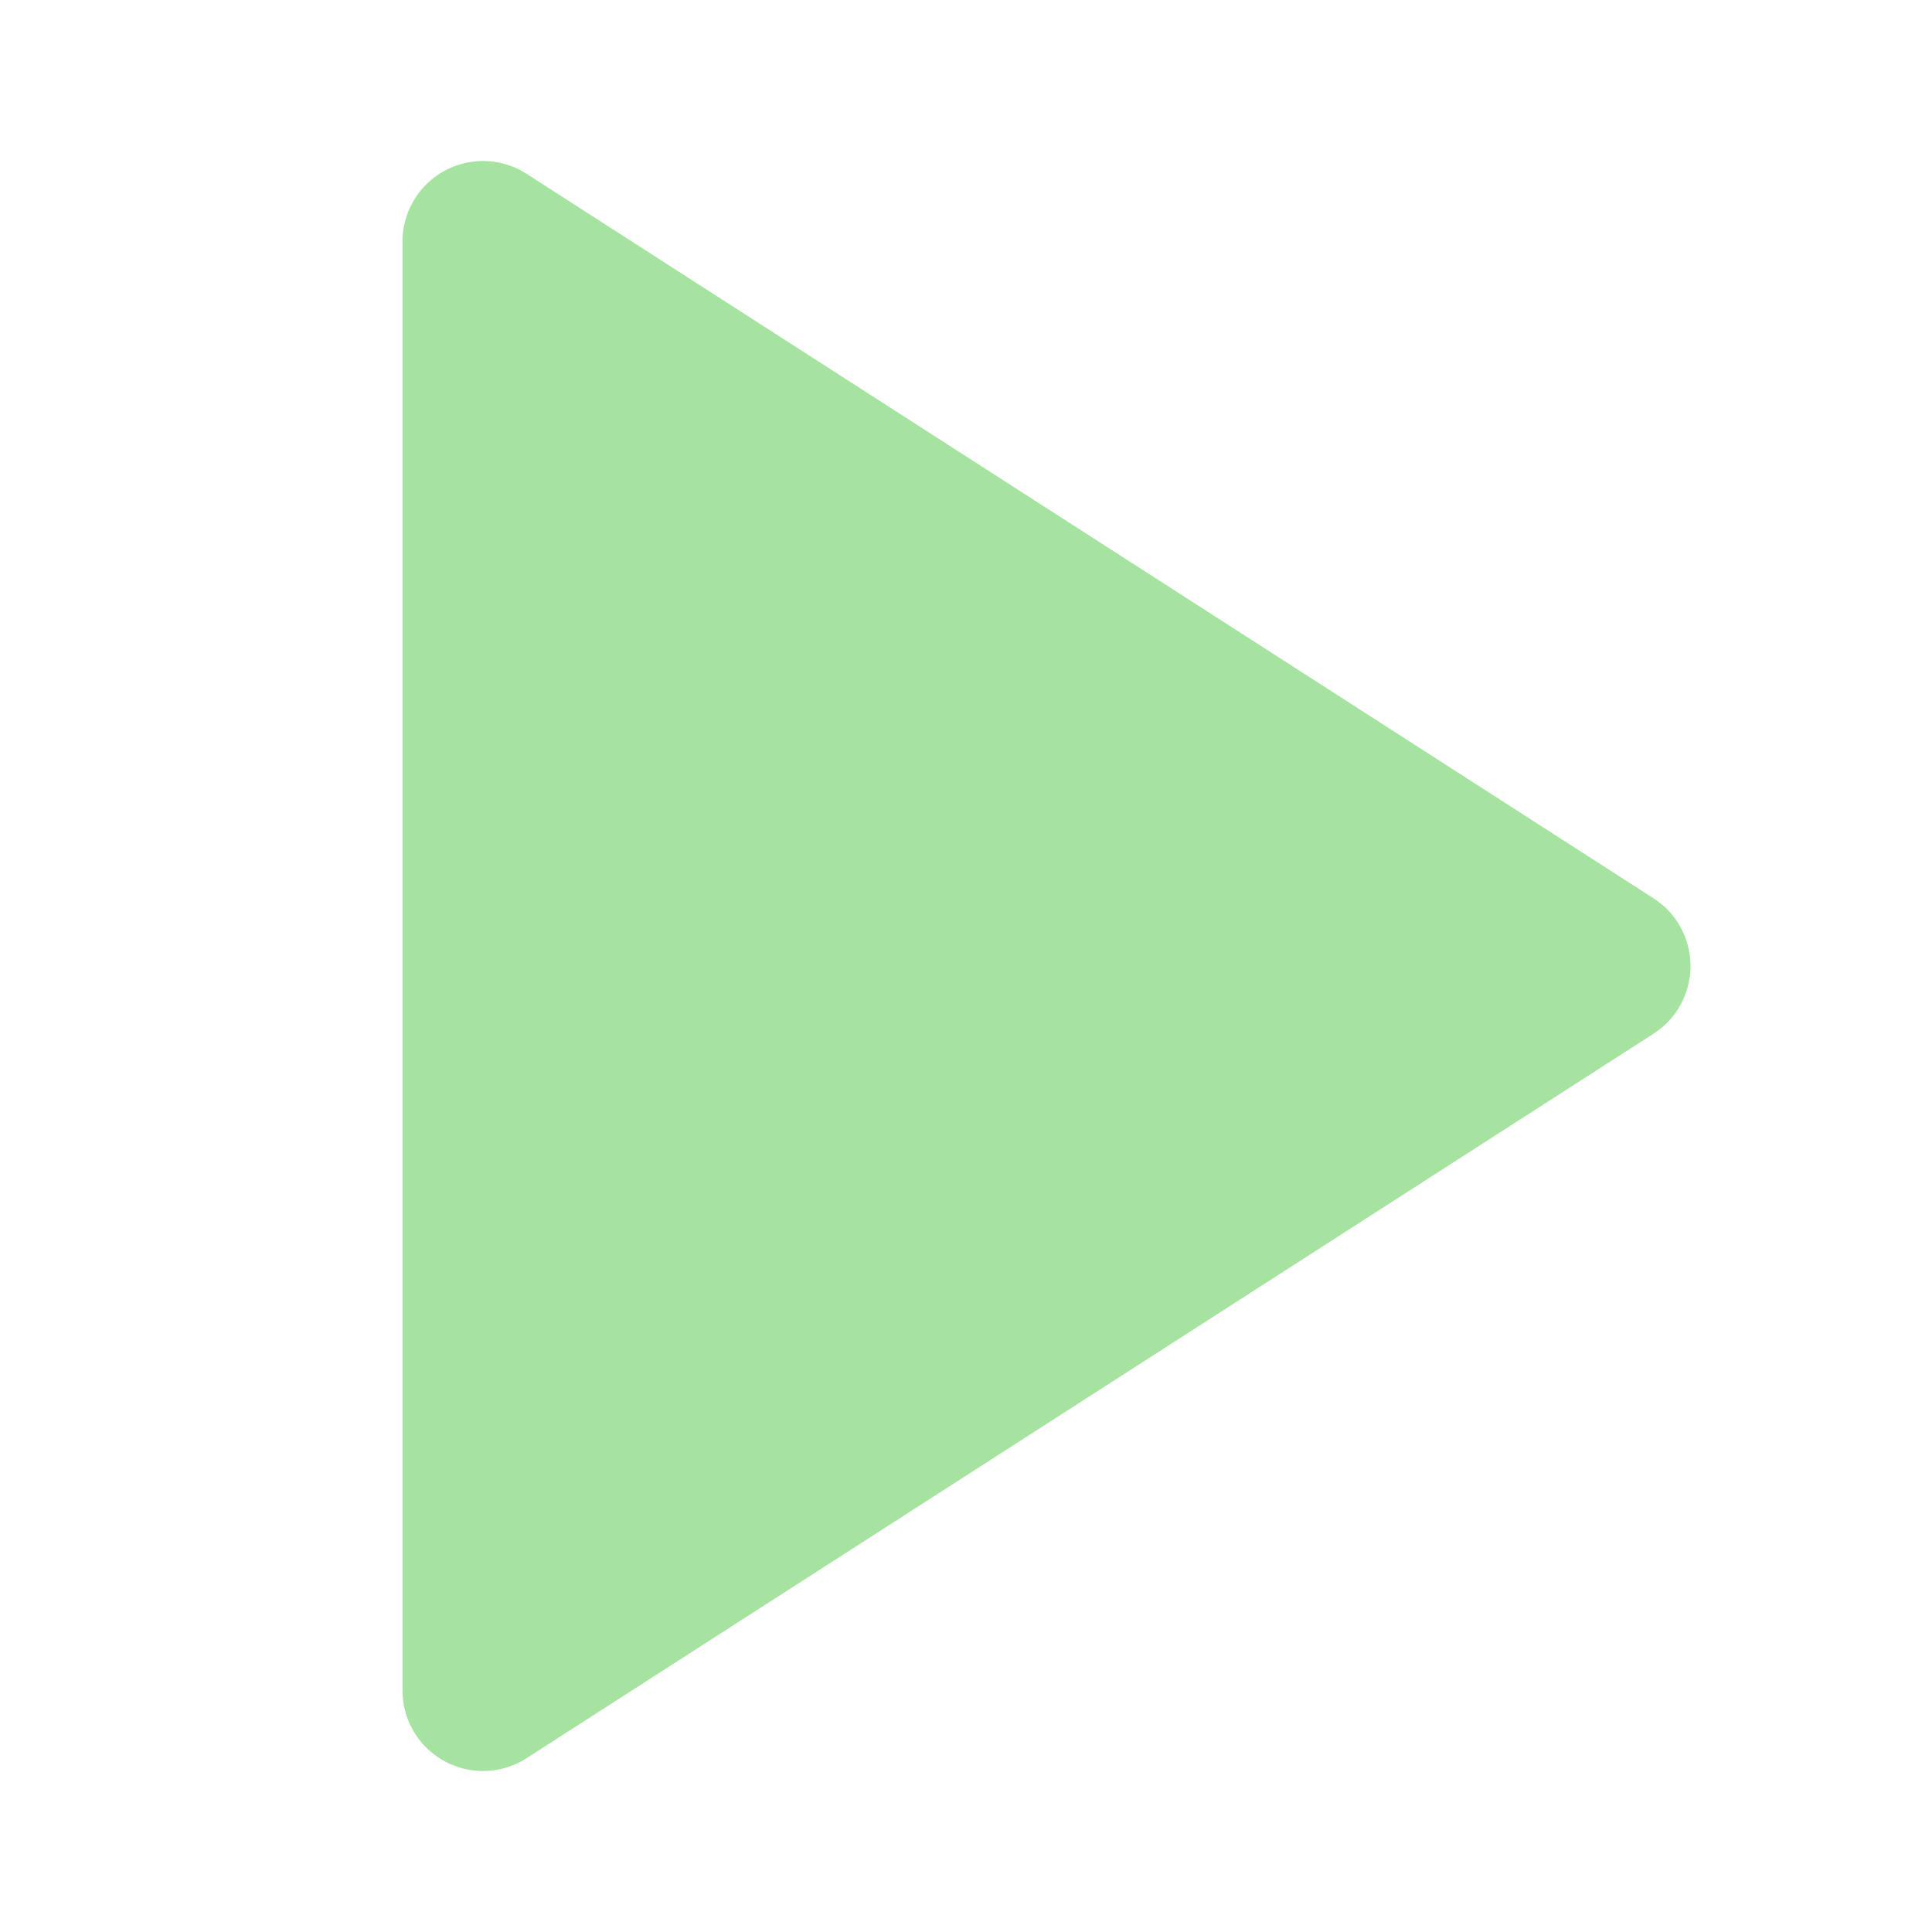
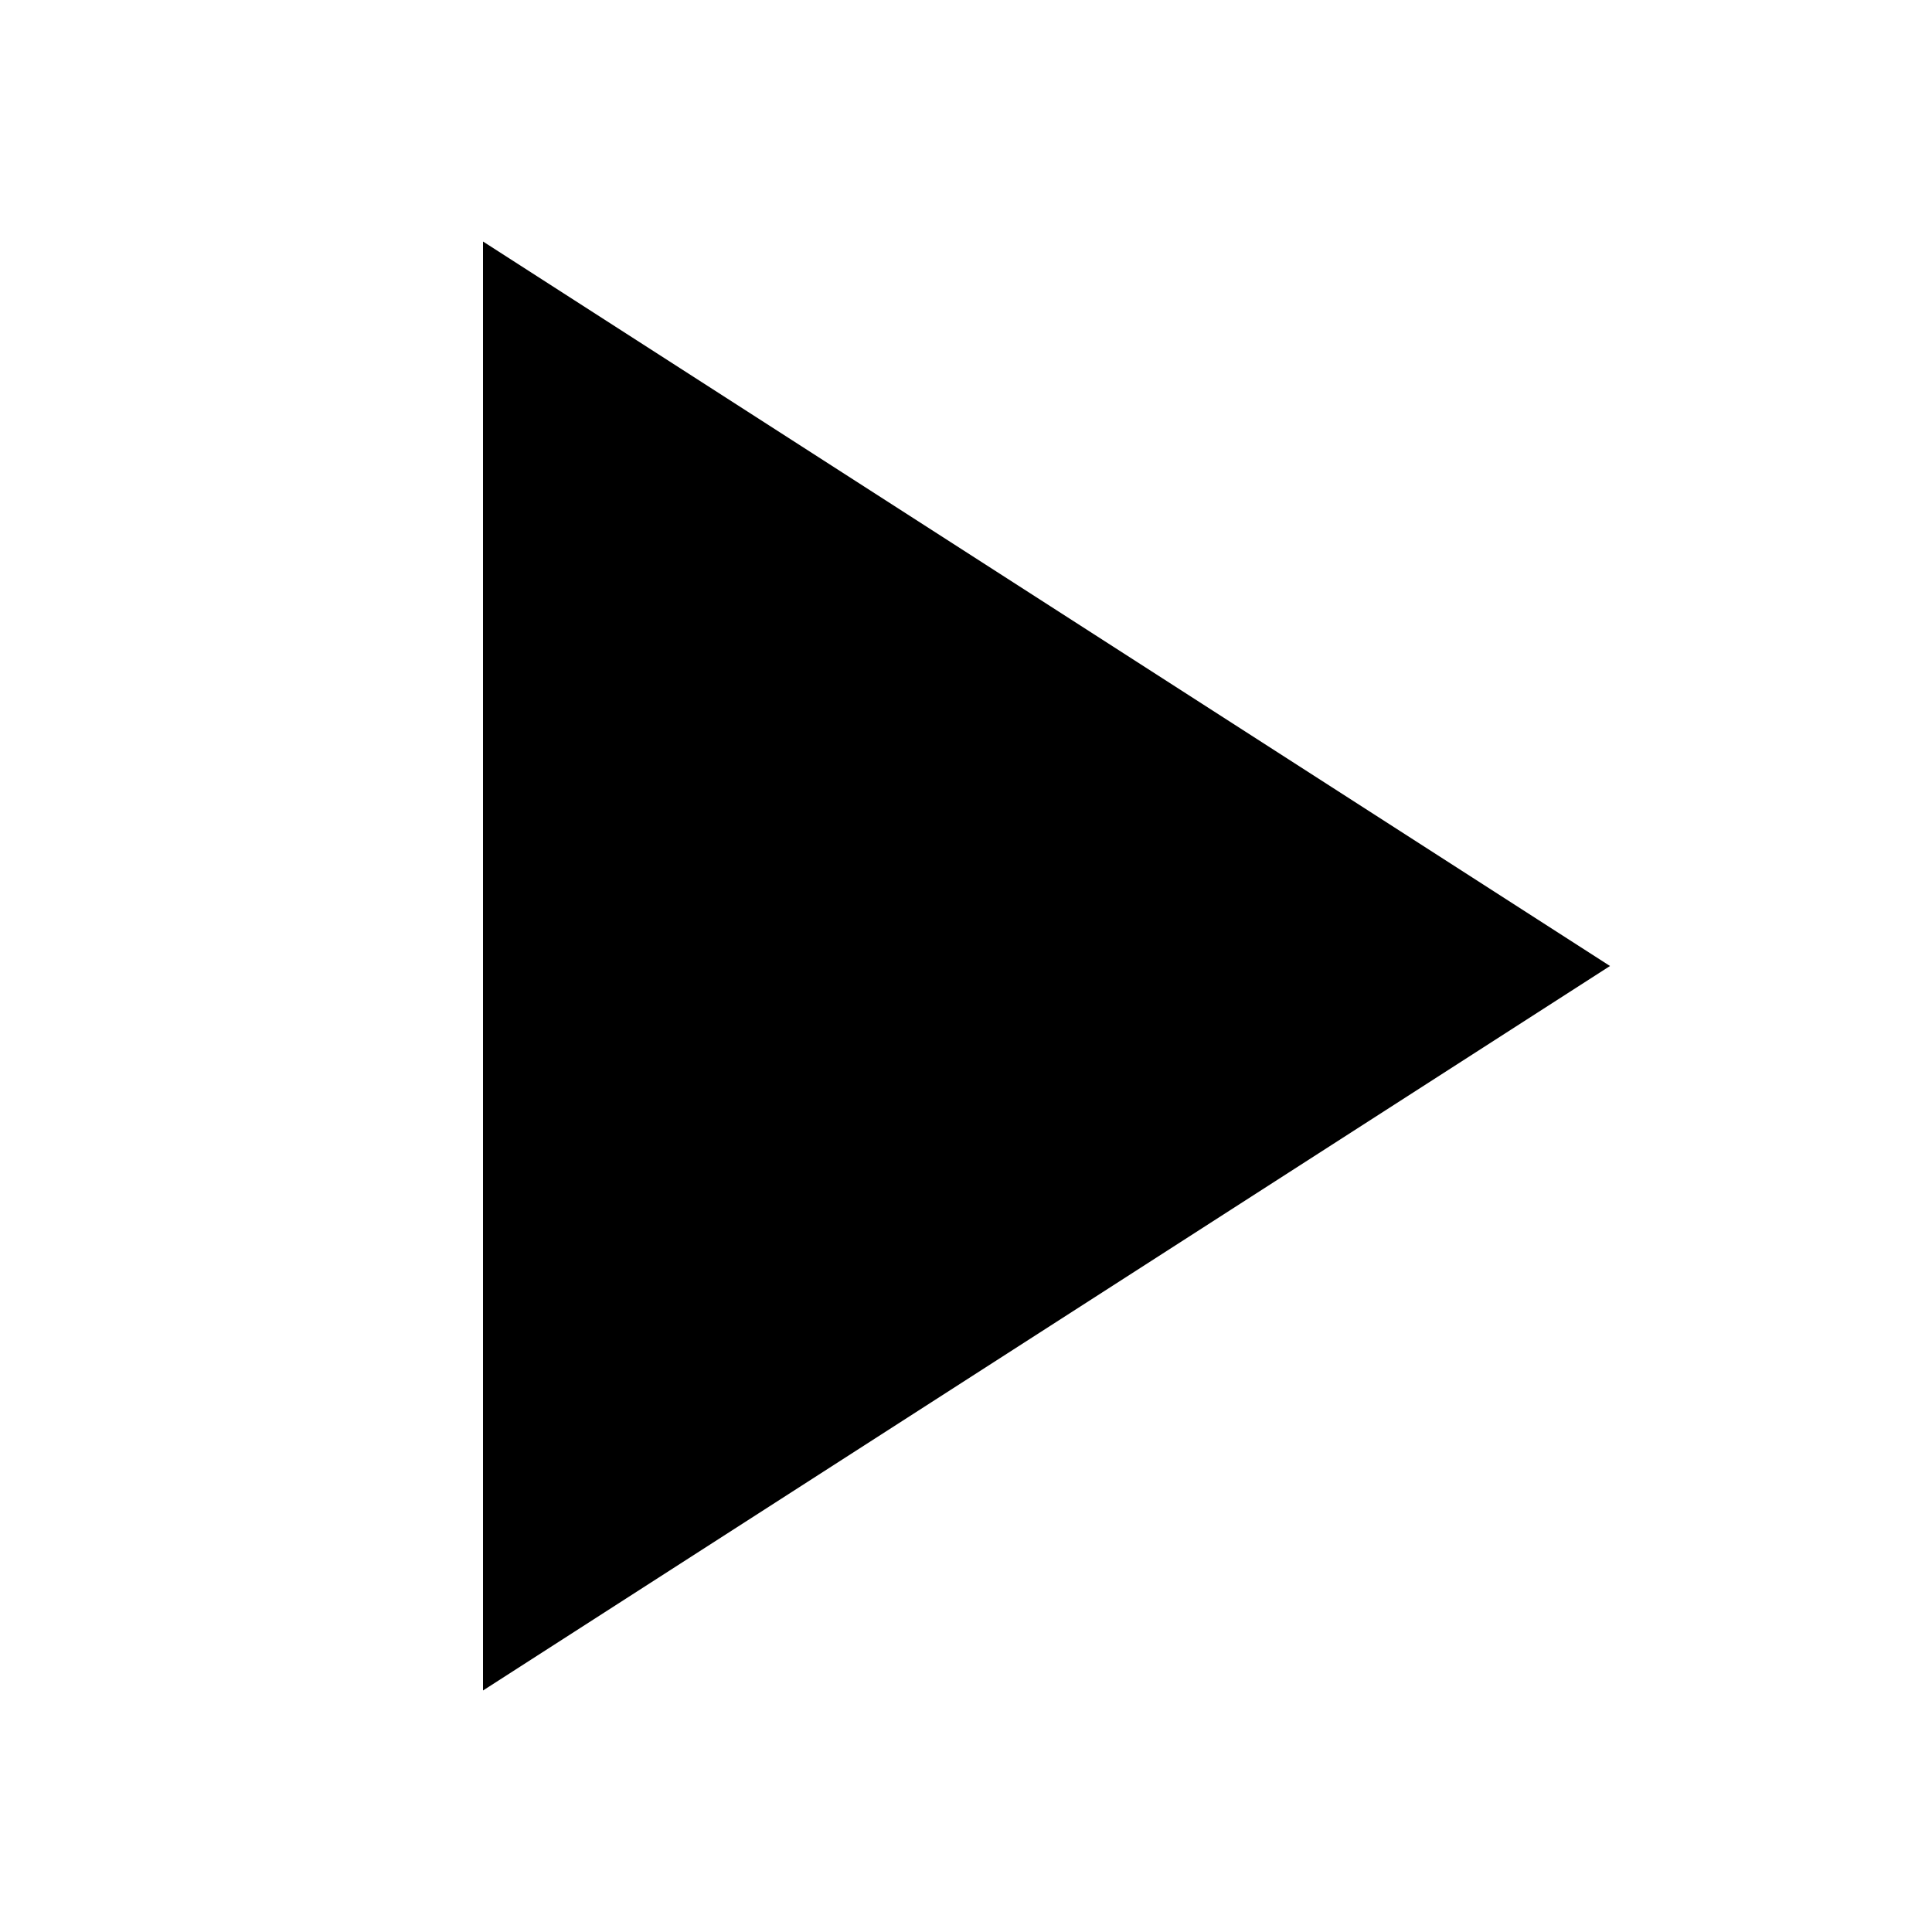
- <svg xmlns="http://www.w3.org/2000/svg" width="24" height="24" viewBox="0 0 24 24" fill="#a6e3a1" stroke="#a6e3a1" stroke-width="2" stroke-linecap="round" stroke-linejoin="round">
+ <svg xmlns="http://www.w3.org/2000/svg" width="24" height="24" viewBox="0 0 24 24" fill="@green@" stroke="@green@" stroke-width="2" stroke-linecap="round" stroke-linejoin="round">
  <polygon points="6 3 20 12 6 21 6 3" />
</svg>
